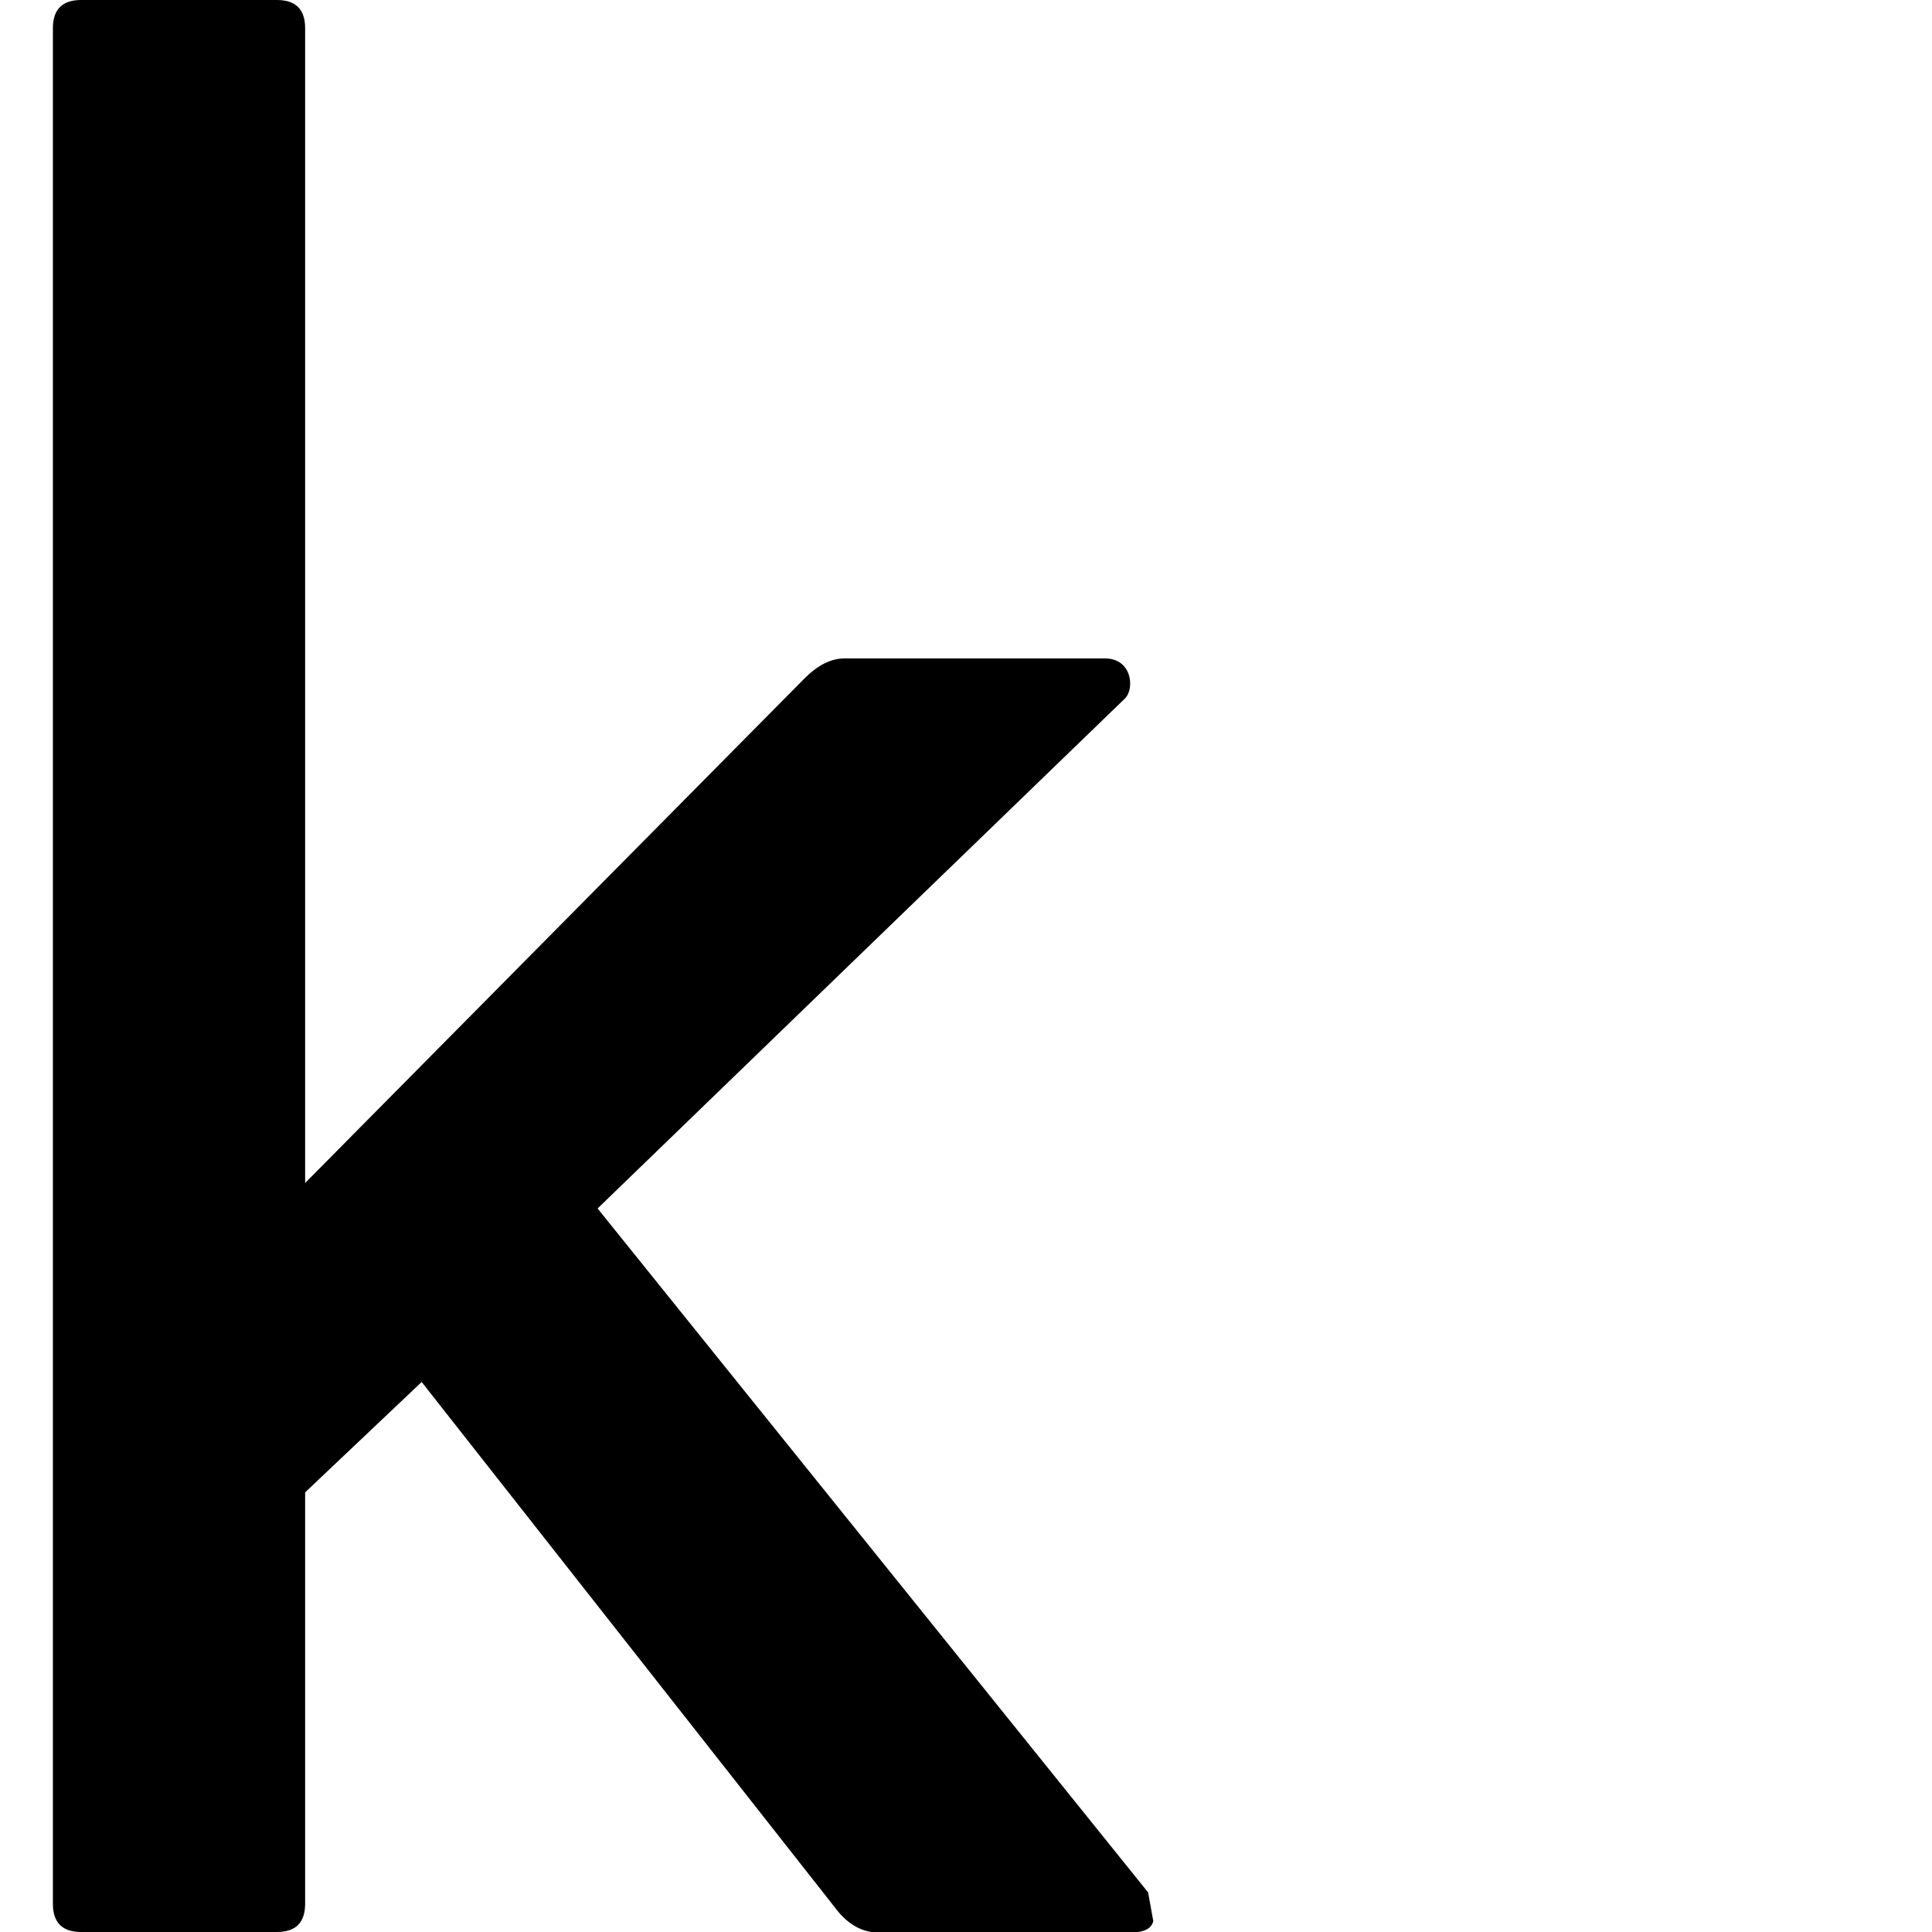
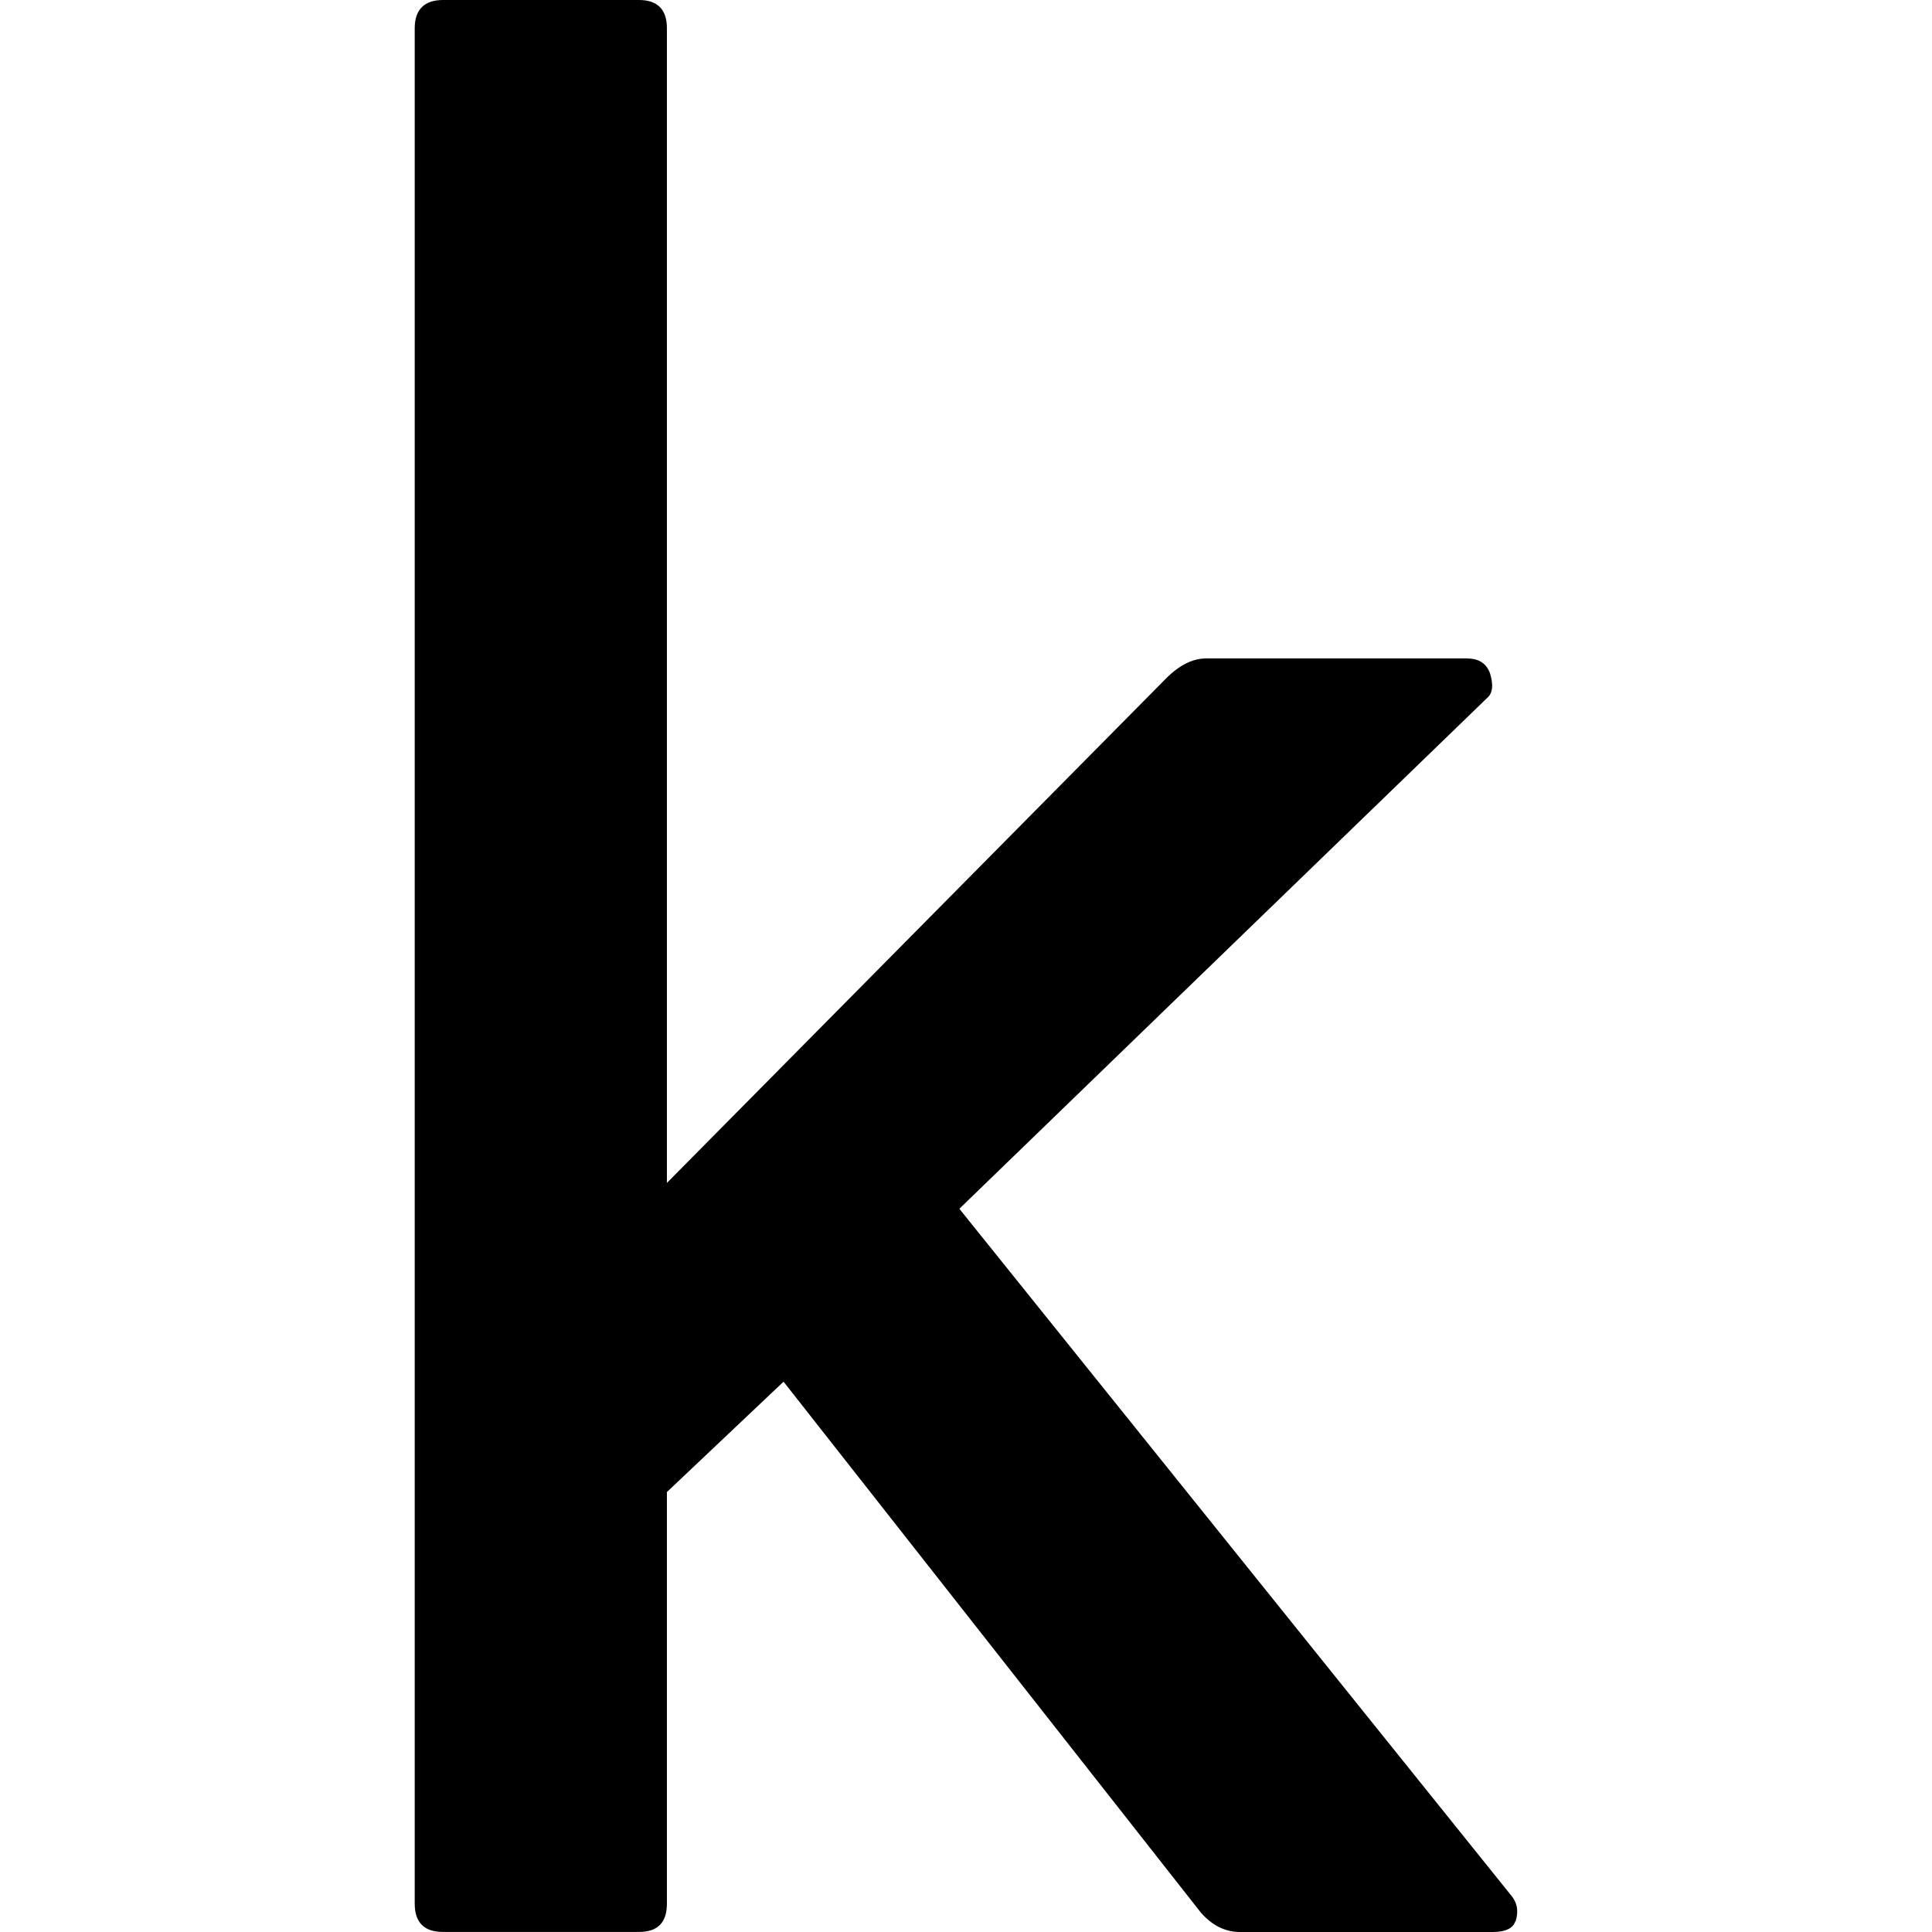
- <svg xmlns="http://www.w3.org/2000/svg" viewBox="0 0 16 16">
-   <path style="stroke:none;fill-rule:nonzero;fill:rgb(0%,0%,0%);fill-opacity:1;" d="M 9.508 15.672 L 4.949 10.008 L 9.32 5.781 C 9.398 5.695 9.371 5.453 9.152 5.453 L 6.992 5.453 C 6.883 5.453 6.773 5.508 6.664 5.617 L 2.527 9.797 L 2.527 0.234 C 2.527 0.078 2.449 0 2.293 0 L 0.672 0 C 0.516 0 0.438 0.078 0.438 0.234 L 0.438 15.766 C 0.438 15.922 0.516 16 0.672 16 L 2.293 16 C 2.449 16 2.527 15.922 2.527 15.766 L 2.527 12.359 L 3.492 11.445 L 6.945 15.836 C 7.039 15.945 7.148 16.004 7.273 16.004 L 9.363 16.004 C 9.473 16.004 9.535 15.973 9.551 15.91 Z M 9.508 15.672 " />
+ <svg xmlns="http://www.w3.org/2000/svg" fill="#000000" width="800px" height="800px" viewBox="0 0 32 32">
+   <path d="M25.099 31.812c-0.025 0.12-0.156 0.188-0.375 0.188h-4.183c-0.249 0-0.468-0.109-0.656-0.328l-6.907-8.787-1.932 1.828v6.817c0 0.313-0.151 0.469-0.463 0.469h-3.245c-0.312 0-0.469-0.156-0.469-0.469v-31.061c0-0.308 0.157-0.469 0.469-0.469h3.245c0.312 0 0.463 0.161 0.463 0.469v19.124l8.271-8.359c0.224-0.224 0.443-0.328 0.661-0.328h4.319c0.192 0 0.317 0.077 0.38 0.239 0.063 0.199 0.047 0.339-0.047 0.417l-8.74 8.459 9.115 11.343c0.125 0.141 0.156 0.276 0.093 0.48z" />
</svg>
